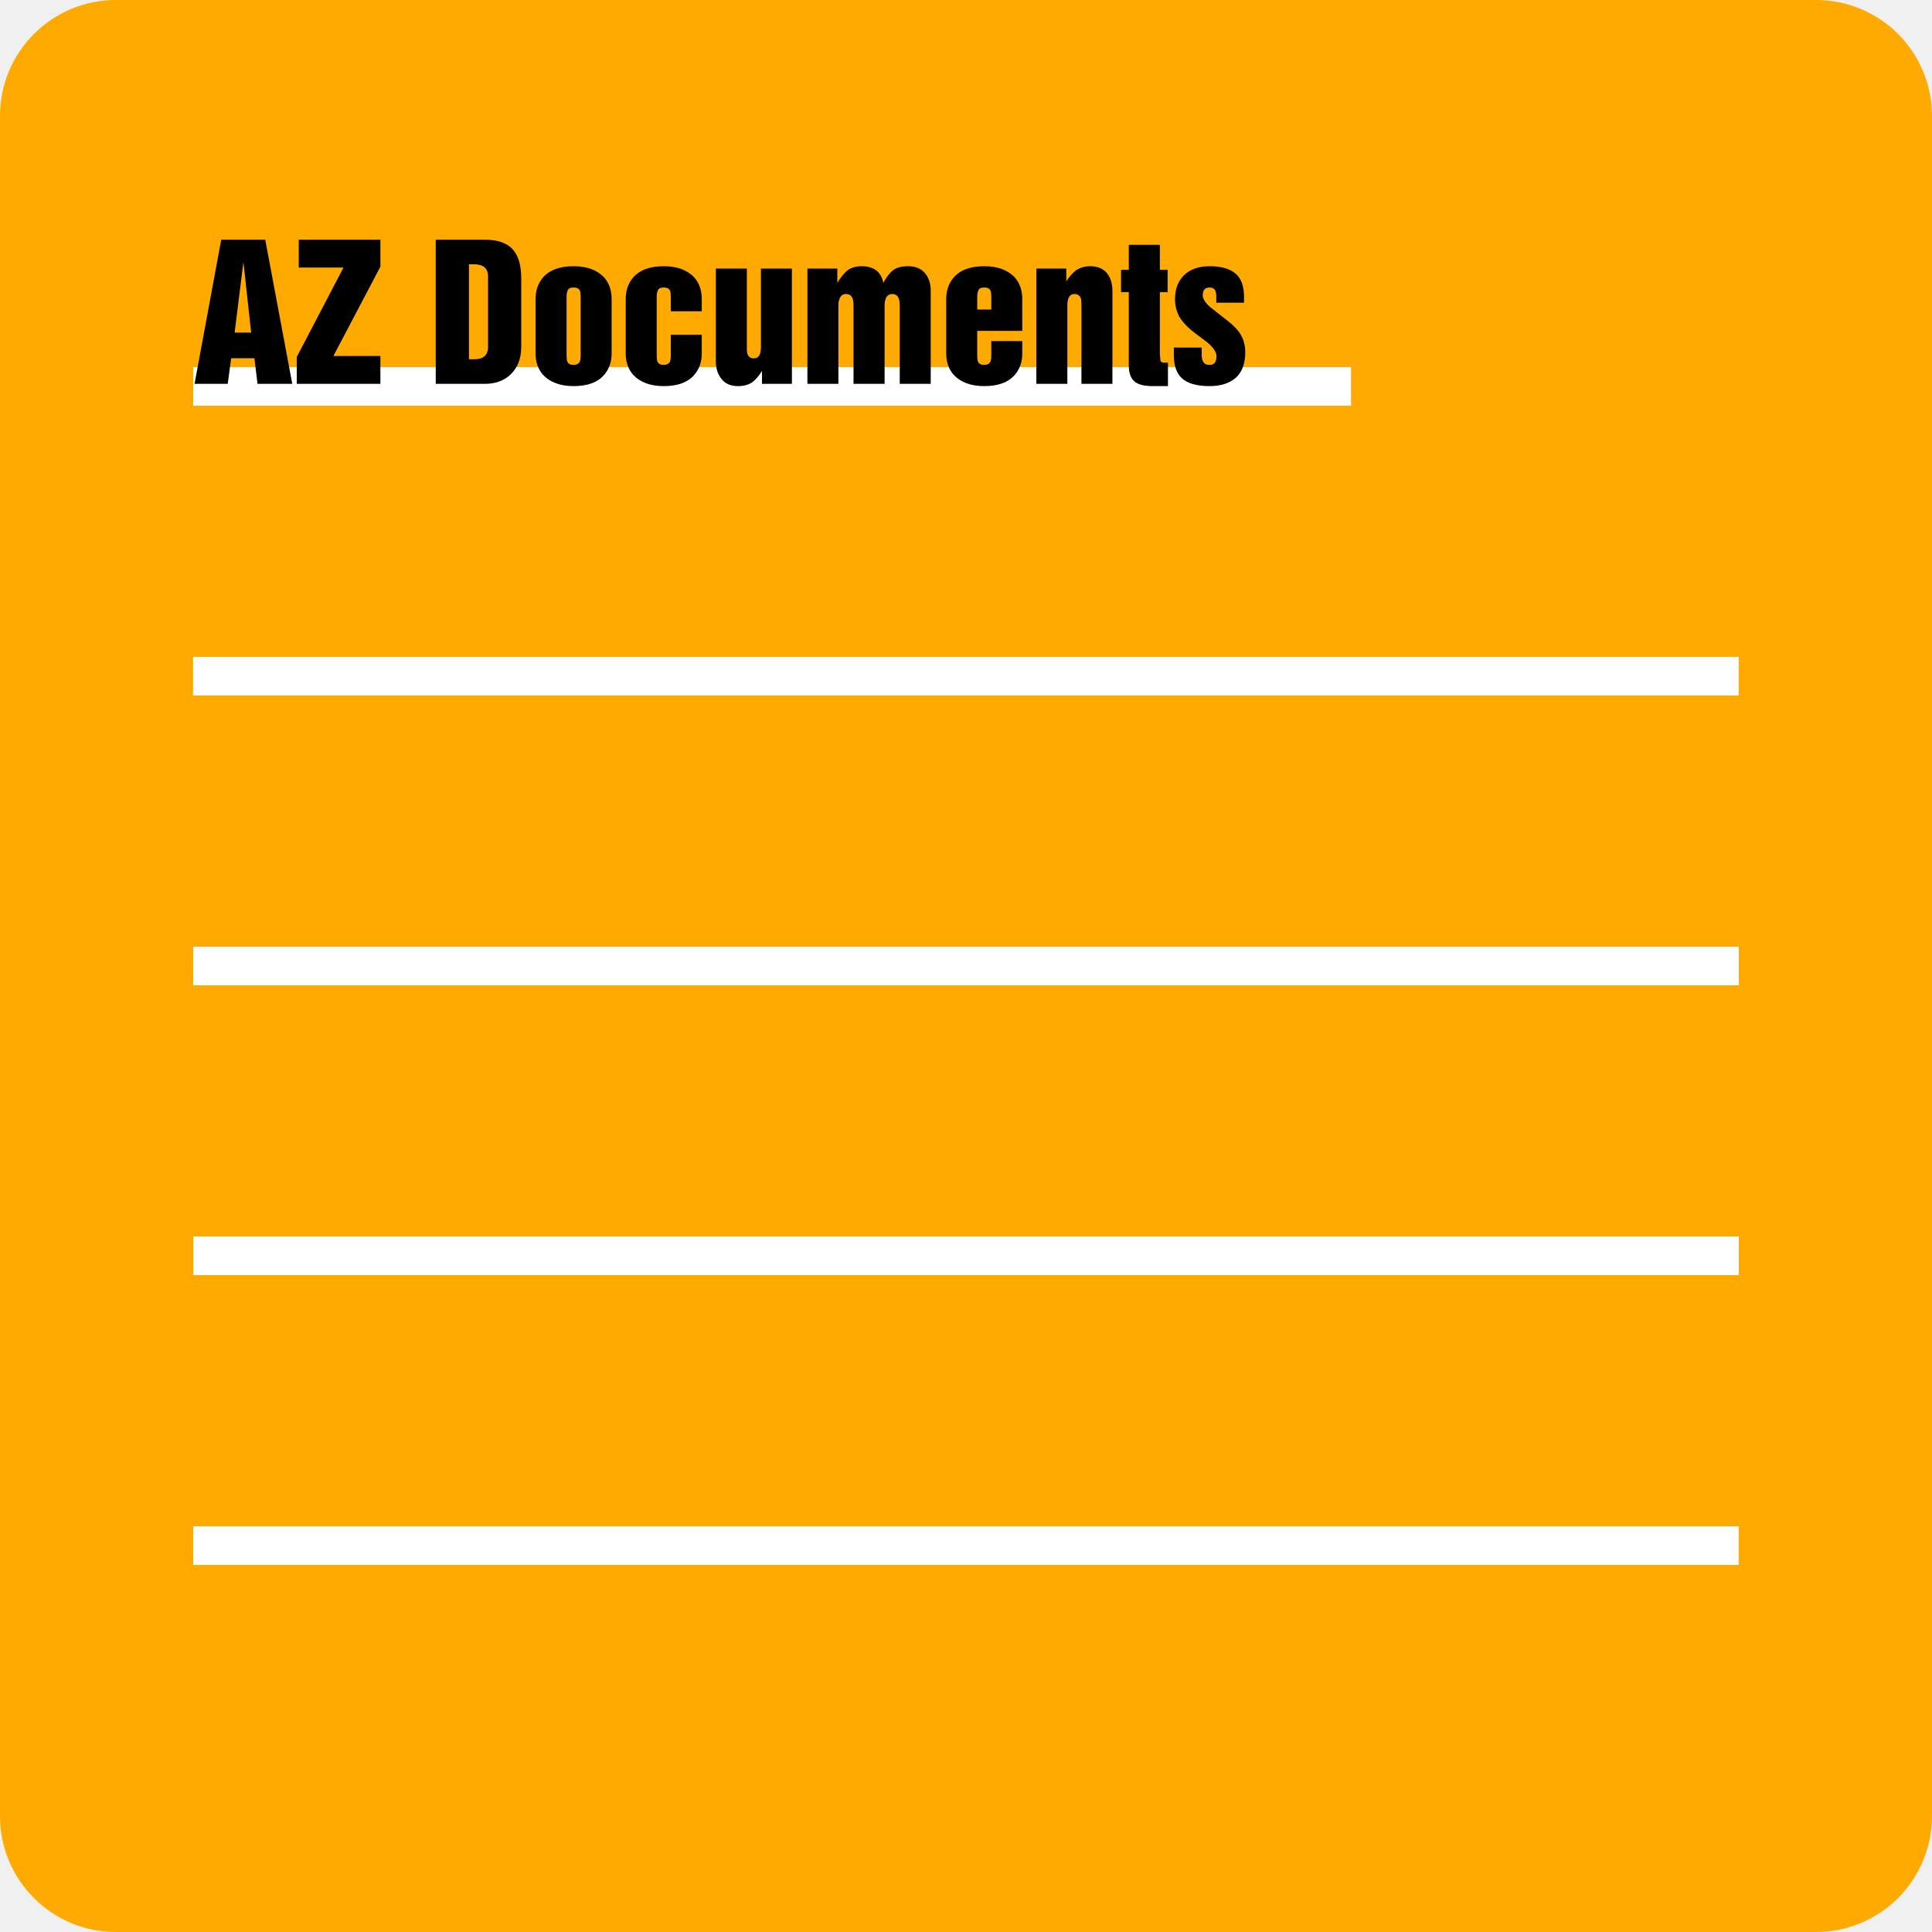
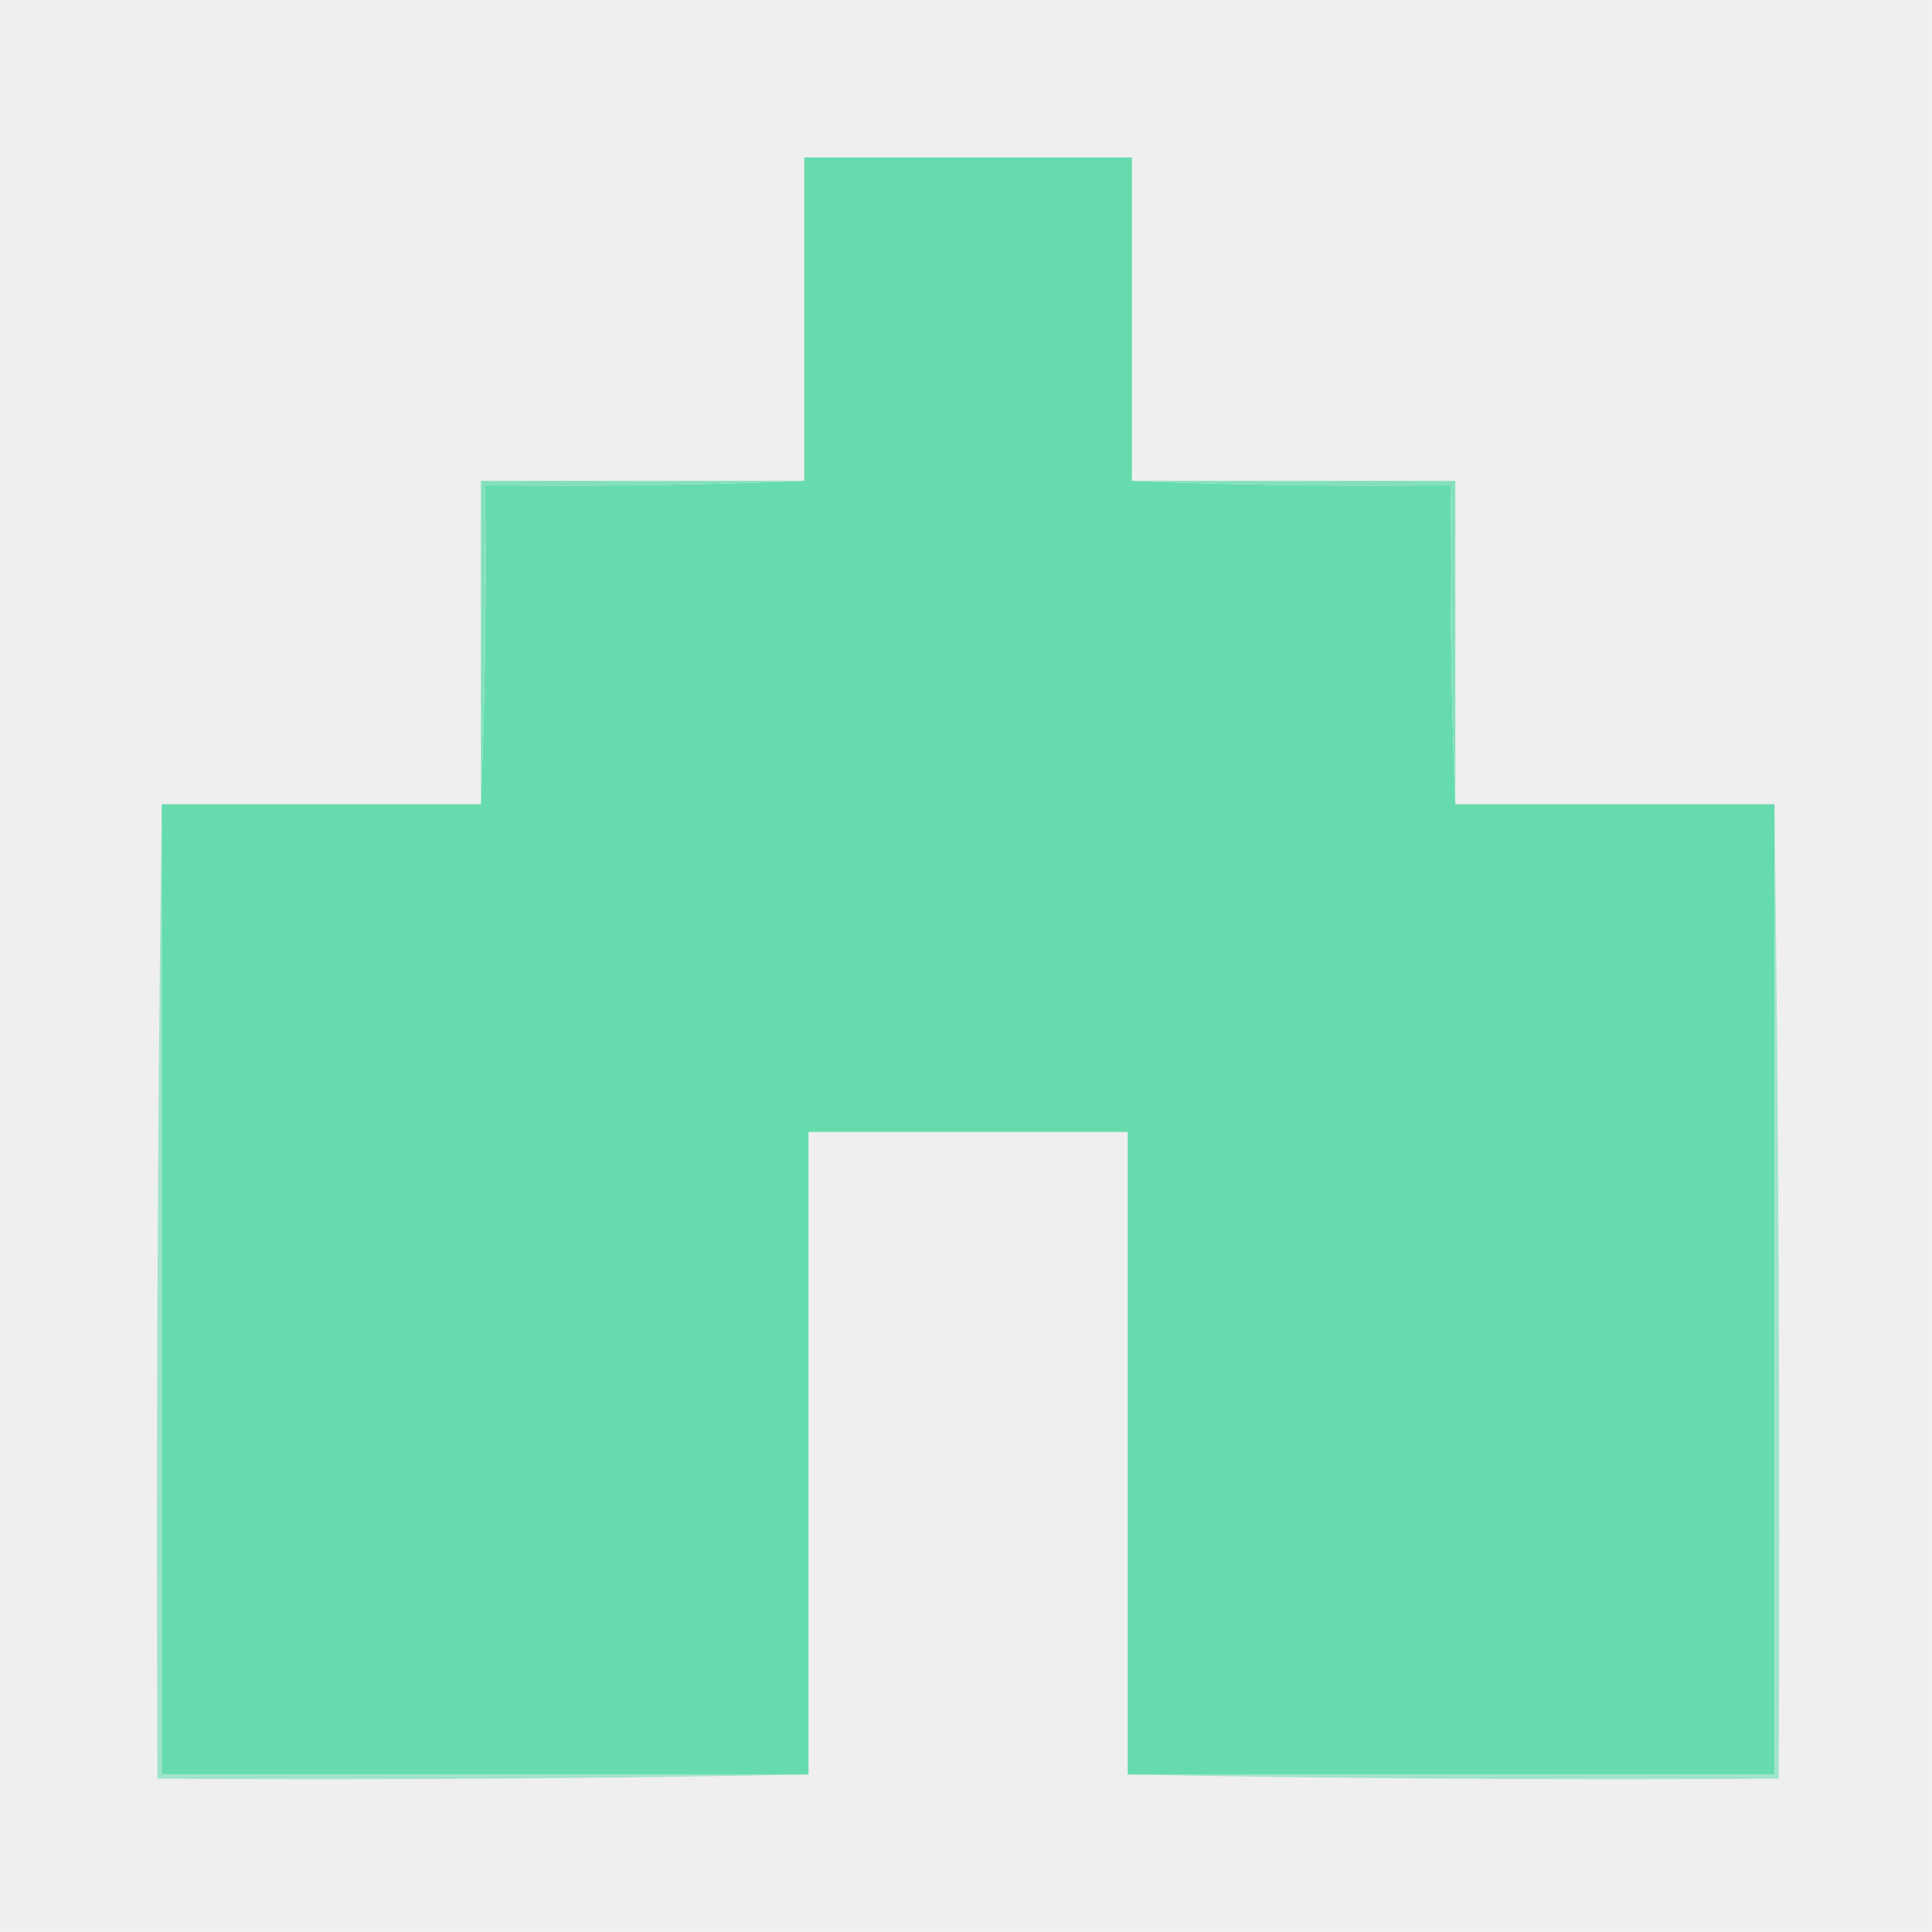
- <svg xmlns="http://www.w3.org/2000/svg" width="500" zoomAndPan="magnify" viewBox="0 0 375 375" height="500" preserveAspectRatio="xMidYMid meet" version="1.0">
-   <defs>
-     <g />
-     <clipPath id="1e8594a321">
-       <path d="M 22.5 0 L 352.5 0 C 358.469 0 364.191 2.371 368.41 6.59 C 372.629 10.809 375 16.531 375 22.5 L 375 352.5 C 375 358.469 372.629 364.191 368.41 368.41 C 364.191 372.629 358.469 375 352.5 375 L 22.5 375 C 10.074 375 0 364.926 0 352.5 L 0 22.5 C 0 10.074 10.074 0 22.5 0 Z M 22.5 0 " clip-rule="nonzero" />
-     </clipPath>
-   </defs>
-   <path stroke-linecap="butt" transform="matrix(0.75, 0, 0, 0.75, 37.47586, 74.6696)" fill="none" stroke-linejoin="miter" d="M 0.001 4.998 L 299.683 4.998 " stroke="#ffffff" stroke-width="10" stroke-opacity="1" stroke-miterlimit="4" />
-   <path stroke-linecap="butt" transform="matrix(0.75, 0, 0, 0.75, 37.47586, 187.5)" fill="none" stroke-linejoin="miter" d="M 0.001 5 L 400.001 5 " stroke="#ffffff" stroke-width="10" stroke-opacity="1" stroke-miterlimit="4" />
-   <g clip-path="url(#1e8594a321)">
-     <rect x="-37.5" width="450" fill="#ffaa00" y="-37.5" height="450" fill-opacity="1" />
+ <svg xmlns="http://www.w3.org/2000/svg" version="1.1" width="460px" height="460px" style="shape-rendering:geometricPrecision; text-rendering:geometricPrecision; image-rendering:optimizeQuality; fill-rule:evenodd; clip-rule:evenodd">
+   <g>
+     <path style="opacity:1" fill="#efefef" d="M -0.5,-0.5 C 152.833,-0.5 306.167,-0.5 459.5,-0.5C 459.5,152.833 459.5,306.167 459.5,459.5C 306.167,459.5 152.833,459.5 -0.5,459.5C -0.5,306.167 -0.5,152.833 -0.5,-0.5 Z" />
  </g>
-   <path stroke-linecap="butt" transform="matrix(0.75, 0, 0, 0.75, 37.5, 71.24999)" fill="none" stroke-linejoin="miter" d="M -0 5 L 299.651 5 " stroke="#ffffff" stroke-width="10" stroke-opacity="1" stroke-miterlimit="4" />
-   <path stroke-linecap="butt" transform="matrix(0.75, 0, 0, 0.75, 37.5, 183.75)" fill="none" stroke-linejoin="miter" d="M -0 5 L 400 5 " stroke="#ffffff" stroke-width="10" stroke-opacity="1" stroke-miterlimit="4" />
-   <path stroke-linecap="butt" transform="matrix(0.75, 0, 0, 0.75, 37.5, 296.25)" fill="none" stroke-linejoin="miter" d="M -0 5 L 399.969 5 " stroke="#ffffff" stroke-width="10" stroke-opacity="1" stroke-miterlimit="4" />
-   <path stroke-linecap="butt" transform="matrix(0.75, 0, 0, 0.75, 37.52415, 240)" fill="none" stroke-linejoin="miter" d="M -0.001 5 L 399.968 5 " stroke="#ffffff" stroke-width="10" stroke-opacity="1" stroke-miterlimit="4" />
-   <path stroke-linecap="butt" transform="matrix(0.75, 0, 0, 0.75, 37.47586, 127.5)" fill="none" stroke-linejoin="miter" d="M 0.001 5 L 400.001 5 " stroke="#ffffff" stroke-width="10" stroke-opacity="1" stroke-miterlimit="4" />
-   <g fill="#000000" fill-opacity="1">
-     <g transform="translate(37.52415, 74.49999)">
-       <g>
-         <path d="M 0.238 0 L 5.418 -27.973 L 13.961 -27.973 L 19.207 0 L 12.457 0 L 11.859 -4.973 L 7.348 -4.973 L 6.68 0 Z M 8.016 -9.945 L 11.227 -9.945 L 9.723 -23.633 Z M 8.016 -9.945 " />
-       </g>
-     </g>
+   <g>
+     <path style="opacity:1" fill="#65dbae" d="M 269.5,114.5 C 294.661,115.498 319.995,115.831 345.5,115.5C 345.169,141.005 345.502,166.339 346.5,191.5C 371.833,191.5 397.167,191.5 422.5,191.5C 422.5,268.5 422.5,345.5 422.5,422.5C 371.167,422.5 319.833,422.5 268.5,422.5C 268.5,371.5 268.5,320.5 268.5,269.5C 243.167,269.5 217.833,269.5 192.5,269.5C 192.5,320.5 192.5,371.5 192.5,422.5C 141.167,422.5 89.833,422.5 38.5,422.5C 38.5,345.5 38.5,268.5 38.5,191.5C 63.833,191.5 89.167,191.5 114.5,191.5C 115.498,166.339 115.831,141.005 115.5,115.5C 141.005,115.831 166.339,115.498 191.5,114.5C 191.5,88.833 191.5,63.167 191.5,37.5C 217.5,37.5 243.5,37.5 269.5,37.5C 269.5,63.167 269.5,88.833 269.5,114.5 Z" />
  </g>
-   <g fill="#000000" fill-opacity="1">
-     <g transform="translate(56.96805, 74.49999)">
-       <g>
-         <path d="M 1.023 -22.574 L 1.023 -27.973 L 16.867 -27.973 L 16.867 -22.742 L 7.742 -5.398 L 16.867 -5.398 L 16.867 0 L 0.633 0 L 0.633 -5.211 L 9.707 -22.574 Z M 1.023 -22.574 " />
-       </g>
-     </g>
+   <g>
+     <path style="opacity:1" fill="#84e0bd" d="M 191.5,114.5 C 166.339,115.498 141.005,115.831 115.5,115.5C 115.831,141.005 115.498,166.339 114.5,191.5C 114.5,165.833 114.5,140.167 114.5,114.5C 140.167,114.5 165.833,114.5 191.5,114.5 Z" />
  </g>
-   <g fill="#000000" fill-opacity="1">
-     <g transform="translate(74.46414, 74.49999)">
-       <g />
-     </g>
+   <g>
+     <path style="opacity:1" fill="#84e0bd" d="M 269.5,114.5 C 295.167,114.5 320.833,114.5 346.5,114.5C 346.5,140.167 346.5,165.833 346.5,191.5C 345.502,166.339 345.169,141.005 345.5,115.5C 319.995,115.831 294.661,115.498 269.5,114.5 Z" />
  </g>
-   <g fill="#000000" fill-opacity="1">
-     <g transform="translate(83.14384, 74.49999)">
-       <g>
-         <path d="M 7.879 -23.203 L 7.879 -4.766 L 8.887 -4.766 C 10.684 -4.766 11.586 -5.559 11.586 -7.141 L 11.586 -20.828 C 11.586 -22.414 10.684 -23.203 8.887 -23.203 Z M 1.434 0 L 1.434 -27.973 L 11.02 -27.973 C 13.617 -27.973 15.477 -27.262 16.594 -25.836 C 17.547 -24.617 18.027 -22.828 18.027 -20.473 L 18.027 -7.176 C 18.027 -4.84 17.293 -3.012 15.824 -1.691 C 14.559 -0.562 12.957 0 11.02 0 Z M 1.434 0 " />
-       </g>
-     </g>
+   <g>
+     <path style="opacity:1" fill="#9ee4c9" d="M 38.5,191.5 C 38.5,268.5 38.5,345.5 38.5,422.5C 89.833,422.5 141.167,422.5 192.5,422.5C 141.003,423.499 89.336,423.832 37.5,423.5C 37.167,345.998 37.501,268.665 38.5,191.5 Z" />
  </g>
-   <g fill="#000000" fill-opacity="1">
-     <g transform="translate(102.5877, 74.49999)">
-       <g>
-         <path d="M 1.367 -5.914 L 1.367 -16.457 C 1.367 -18.105 1.844 -19.496 2.801 -20.625 C 4.066 -22.094 6.051 -22.828 8.75 -22.828 C 11.348 -22.828 13.328 -22.094 14.695 -20.625 C 15.652 -19.52 16.129 -18.129 16.129 -16.457 L 16.129 -5.914 C 16.129 -4.262 15.652 -2.875 14.695 -1.762 C 13.441 -0.289 11.461 0.445 8.75 0.445 C 6.164 0.445 4.18 -0.289 2.801 -1.762 C 1.844 -2.855 1.367 -4.238 1.367 -5.914 Z M 7.383 -16.867 L 7.383 -5.504 C 7.383 -4.922 7.434 -4.523 7.535 -4.305 C 7.719 -3.883 8.121 -3.672 8.75 -3.672 C 9.309 -3.672 9.707 -3.875 9.945 -4.273 C 10.059 -4.578 10.117 -4.988 10.117 -5.504 L 10.117 -16.867 C 10.117 -17.457 10.07 -17.855 9.98 -18.062 C 9.797 -18.484 9.387 -18.695 8.75 -18.695 C 8.145 -18.695 7.773 -18.527 7.637 -18.199 C 7.469 -17.879 7.383 -17.434 7.383 -16.867 Z M 7.383 -16.867 " />
-       </g>
-     </g>
-   </g>
-   <g fill="#000000" fill-opacity="1">
-     <g transform="translate(120.0838, 74.49999)">
-       <g>
-         <path d="M 1.367 -5.914 L 1.367 -16.457 C 1.367 -18.105 1.844 -19.496 2.801 -20.625 C 4.066 -22.094 6.051 -22.828 8.75 -22.828 C 11.348 -22.828 13.328 -22.094 14.695 -20.625 C 15.652 -19.52 16.129 -18.129 16.129 -16.457 L 16.129 -14.078 L 10.117 -14.078 L 10.117 -16.867 C 10.117 -17.457 10.07 -17.855 9.98 -18.062 C 9.797 -18.484 9.387 -18.695 8.75 -18.695 C 8.145 -18.695 7.773 -18.527 7.637 -18.199 C 7.469 -17.879 7.383 -17.434 7.383 -16.867 L 7.383 -5.504 C 7.383 -4.922 7.434 -4.523 7.535 -4.305 C 7.719 -3.883 8.121 -3.672 8.75 -3.672 C 9.309 -3.672 9.707 -3.875 9.945 -4.273 C 10.059 -4.578 10.117 -4.988 10.117 -5.504 L 10.117 -9.52 L 16.129 -9.52 L 16.129 -5.914 C 16.129 -4.262 15.652 -2.875 14.695 -1.762 C 13.441 -0.289 11.461 0.445 8.75 0.445 C 6.164 0.445 4.18 -0.289 2.801 -1.762 C 1.844 -2.855 1.367 -4.238 1.367 -5.914 Z M 1.367 -5.914 " />
-       </g>
-     </g>
-   </g>
-   <g fill="#000000" fill-opacity="1">
-     <g transform="translate(137.5799, 74.49999)">
-       <g>
-         <path d="M 16.129 -22.367 L 16.129 0 L 10.32 0 L 10.32 -2.496 C 9.719 -1.516 9.066 -0.77 8.371 -0.258 C 7.645 0.211 6.742 0.445 5.672 0.445 C 4.273 0.445 3.211 -0.004 2.496 -0.906 C 1.742 -1.816 1.367 -2.961 1.367 -4.34 L 1.367 -22.367 L 7.383 -22.367 L 7.383 -7.074 C 7.383 -6.344 7.434 -5.891 7.535 -5.707 C 7.742 -5.195 8.145 -4.938 8.75 -4.938 C 9.309 -4.938 9.707 -5.23 9.945 -5.809 C 10.059 -6.207 10.117 -6.629 10.117 -7.074 L 10.117 -22.367 Z M 16.129 -22.367 " />
-       </g>
-     </g>
-   </g>
-   <g fill="#000000" fill-opacity="1">
-     <g transform="translate(155.076, 74.49999)">
-       <g>
-         <path d="M 1.641 0 L 1.641 -22.367 L 7.449 -22.367 L 7.449 -19.598 C 8.055 -20.602 8.688 -21.395 9.348 -21.973 C 10.086 -22.543 11.043 -22.828 12.219 -22.828 C 13.266 -22.828 14.16 -22.582 14.898 -22.094 C 15.652 -21.57 16.141 -20.738 16.371 -19.598 C 16.973 -20.672 17.57 -21.461 18.164 -21.973 C 18.859 -22.543 19.859 -22.828 21.172 -22.828 C 22.594 -22.828 23.688 -22.383 24.453 -21.496 C 25.203 -20.605 25.578 -19.449 25.578 -18.027 L 25.578 0 L 19.566 0 L 19.566 -15.02 C 19.566 -15.762 19.504 -16.262 19.379 -16.523 C 19.172 -17.129 18.746 -17.43 18.094 -17.43 C 17.457 -17.43 17.023 -17.094 16.797 -16.422 C 16.73 -16.203 16.684 -16.016 16.66 -15.855 C 16.637 -15.676 16.625 -15.395 16.625 -15.02 L 16.625 0 L 10.594 0 L 10.594 -15.02 C 10.594 -15.762 10.539 -16.262 10.422 -16.523 C 10.219 -17.129 9.785 -17.43 9.125 -17.43 C 8.5 -17.43 8.07 -17.094 7.844 -16.422 C 7.762 -16.203 7.711 -16.016 7.688 -15.855 C 7.668 -15.676 7.656 -15.395 7.656 -15.02 L 7.656 0 Z M 1.641 0 " />
-       </g>
-     </g>
-   </g>
-   <g fill="#000000" fill-opacity="1">
-     <g transform="translate(182.2941, 74.49999)">
-       <g>
-         <path d="M 1.367 -5.914 L 1.367 -16.457 C 1.367 -18.105 1.844 -19.496 2.801 -20.625 C 4.066 -22.094 6.051 -22.828 8.75 -22.828 C 11.348 -22.828 13.328 -22.094 14.695 -20.625 C 15.652 -19.52 16.129 -18.129 16.129 -16.457 L 16.129 -10.285 L 7.383 -10.285 L 7.383 -5.504 C 7.383 -4.922 7.434 -4.523 7.535 -4.305 C 7.719 -3.883 8.121 -3.672 8.75 -3.672 C 9.309 -3.672 9.707 -3.875 9.945 -4.273 C 10.059 -4.578 10.117 -4.988 10.117 -5.504 L 10.117 -8.305 L 16.129 -8.305 L 16.129 -5.914 C 16.129 -4.262 15.652 -2.875 14.695 -1.762 C 13.441 -0.289 11.461 0.445 8.75 0.445 C 6.164 0.445 4.18 -0.289 2.801 -1.762 C 1.844 -2.855 1.367 -4.238 1.367 -5.914 Z M 7.383 -16.867 L 7.383 -14.422 L 10.117 -14.422 L 10.117 -16.867 C 10.117 -17.457 10.07 -17.855 9.98 -18.062 C 9.797 -18.484 9.387 -18.695 8.75 -18.695 C 8.145 -18.695 7.773 -18.527 7.637 -18.199 C 7.469 -17.879 7.383 -17.434 7.383 -16.867 Z M 7.383 -16.867 " />
-       </g>
-     </g>
-   </g>
-   <g fill="#000000" fill-opacity="1">
-     <g transform="translate(199.7902, 74.49999)">
-       <g>
-         <path d="M 1.367 0 L 1.367 -22.367 L 7.176 -22.367 L 7.176 -19.891 C 7.711 -20.742 8.344 -21.461 9.074 -22.043 C 9.883 -22.566 10.801 -22.828 11.824 -22.828 C 13.227 -22.828 14.301 -22.383 15.055 -21.496 C 15.773 -20.605 16.129 -19.449 16.129 -18.027 L 16.129 0 L 10.117 0 L 10.117 -15.293 C 10.117 -16.023 10.07 -16.477 9.98 -16.66 C 9.762 -17.172 9.352 -17.43 8.75 -17.43 C 8.191 -17.43 7.797 -17.137 7.57 -16.559 C 7.445 -16.16 7.383 -15.738 7.383 -15.293 L 7.383 0 Z M 1.367 0 " />
-       </g>
-     </g>
-   </g>
-   <g fill="#000000" fill-opacity="1">
-     <g transform="translate(217.2862, 74.49999)">
-       <g>
-         <path d="M 1.812 -3.57 L 1.812 -17.789 L 0.309 -17.789 L 0.309 -22.129 L 1.812 -22.129 L 1.812 -26.98 L 7.844 -26.98 L 7.844 -22.129 L 9.348 -22.129 L 9.348 -17.789 L 7.844 -17.789 L 7.844 -5.809 L 7.945 -4.547 C 8.016 -4.25 8.246 -4.102 8.645 -4.102 L 9.414 -4.102 L 9.414 0.445 L 6.512 0.445 C 4.996 0.445 3.883 0.211 3.18 -0.258 C 2.266 -0.859 1.812 -1.965 1.812 -3.57 Z M 1.812 -3.57 " />
-       </g>
-     </g>
-   </g>
-   <g fill="#000000" fill-opacity="1">
-     <g transform="translate(227.0082, 74.49999)">
-       <g>
-         <path d="M 0.836 -5.57 L 0.836 -7.039 L 6.238 -7.039 L 6.238 -5.672 C 6.238 -4.922 6.387 -4.387 6.68 -4.066 C 6.898 -3.805 7.262 -3.672 7.773 -3.672 C 8.664 -3.672 9.109 -4.227 9.109 -5.332 C 9.109 -6.164 8.488 -7.09 7.246 -8.117 L 5.074 -9.738 C 3.582 -10.855 2.512 -11.973 1.863 -13.09 C 1.328 -14.16 1.059 -15.258 1.059 -16.387 C 1.059 -18.414 1.664 -19.996 2.871 -21.137 C 4.066 -22.266 5.703 -22.828 7.773 -22.828 C 9.961 -22.828 11.629 -22.363 12.781 -21.426 C 13.898 -20.473 14.457 -18.973 14.457 -16.934 L 14.457 -15.754 L 9.074 -15.754 L 9.074 -16.934 C 9.074 -17.57 8.965 -18.027 8.75 -18.301 C 8.52 -18.562 8.195 -18.695 7.773 -18.695 C 6.887 -18.695 6.441 -18.191 6.441 -17.191 C 6.441 -16.527 6.898 -15.781 7.809 -14.953 L 10.578 -12.781 C 11.898 -11.801 12.844 -10.926 13.414 -10.148 C 14.27 -9.012 14.695 -7.672 14.695 -6.133 C 14.695 -3.938 14.09 -2.289 12.883 -1.195 C 11.641 -0.102 9.938 0.445 7.773 0.445 C 5.234 0.445 3.41 -0.09 2.309 -1.16 C 1.328 -2.117 0.836 -3.59 0.836 -5.57 Z M 0.836 -5.57 " />
-       </g>
-     </g>
+   <g>
+     <path style="opacity:1" fill="#9ee4c9" d="M 422.5,191.5 C 423.499,268.665 423.833,345.998 423.5,423.5C 371.664,423.832 319.997,423.499 268.5,422.5C 319.833,422.5 371.167,422.5 422.5,422.5C 422.5,345.5 422.5,268.5 422.5,191.5 Z" />
  </g>
</svg>
